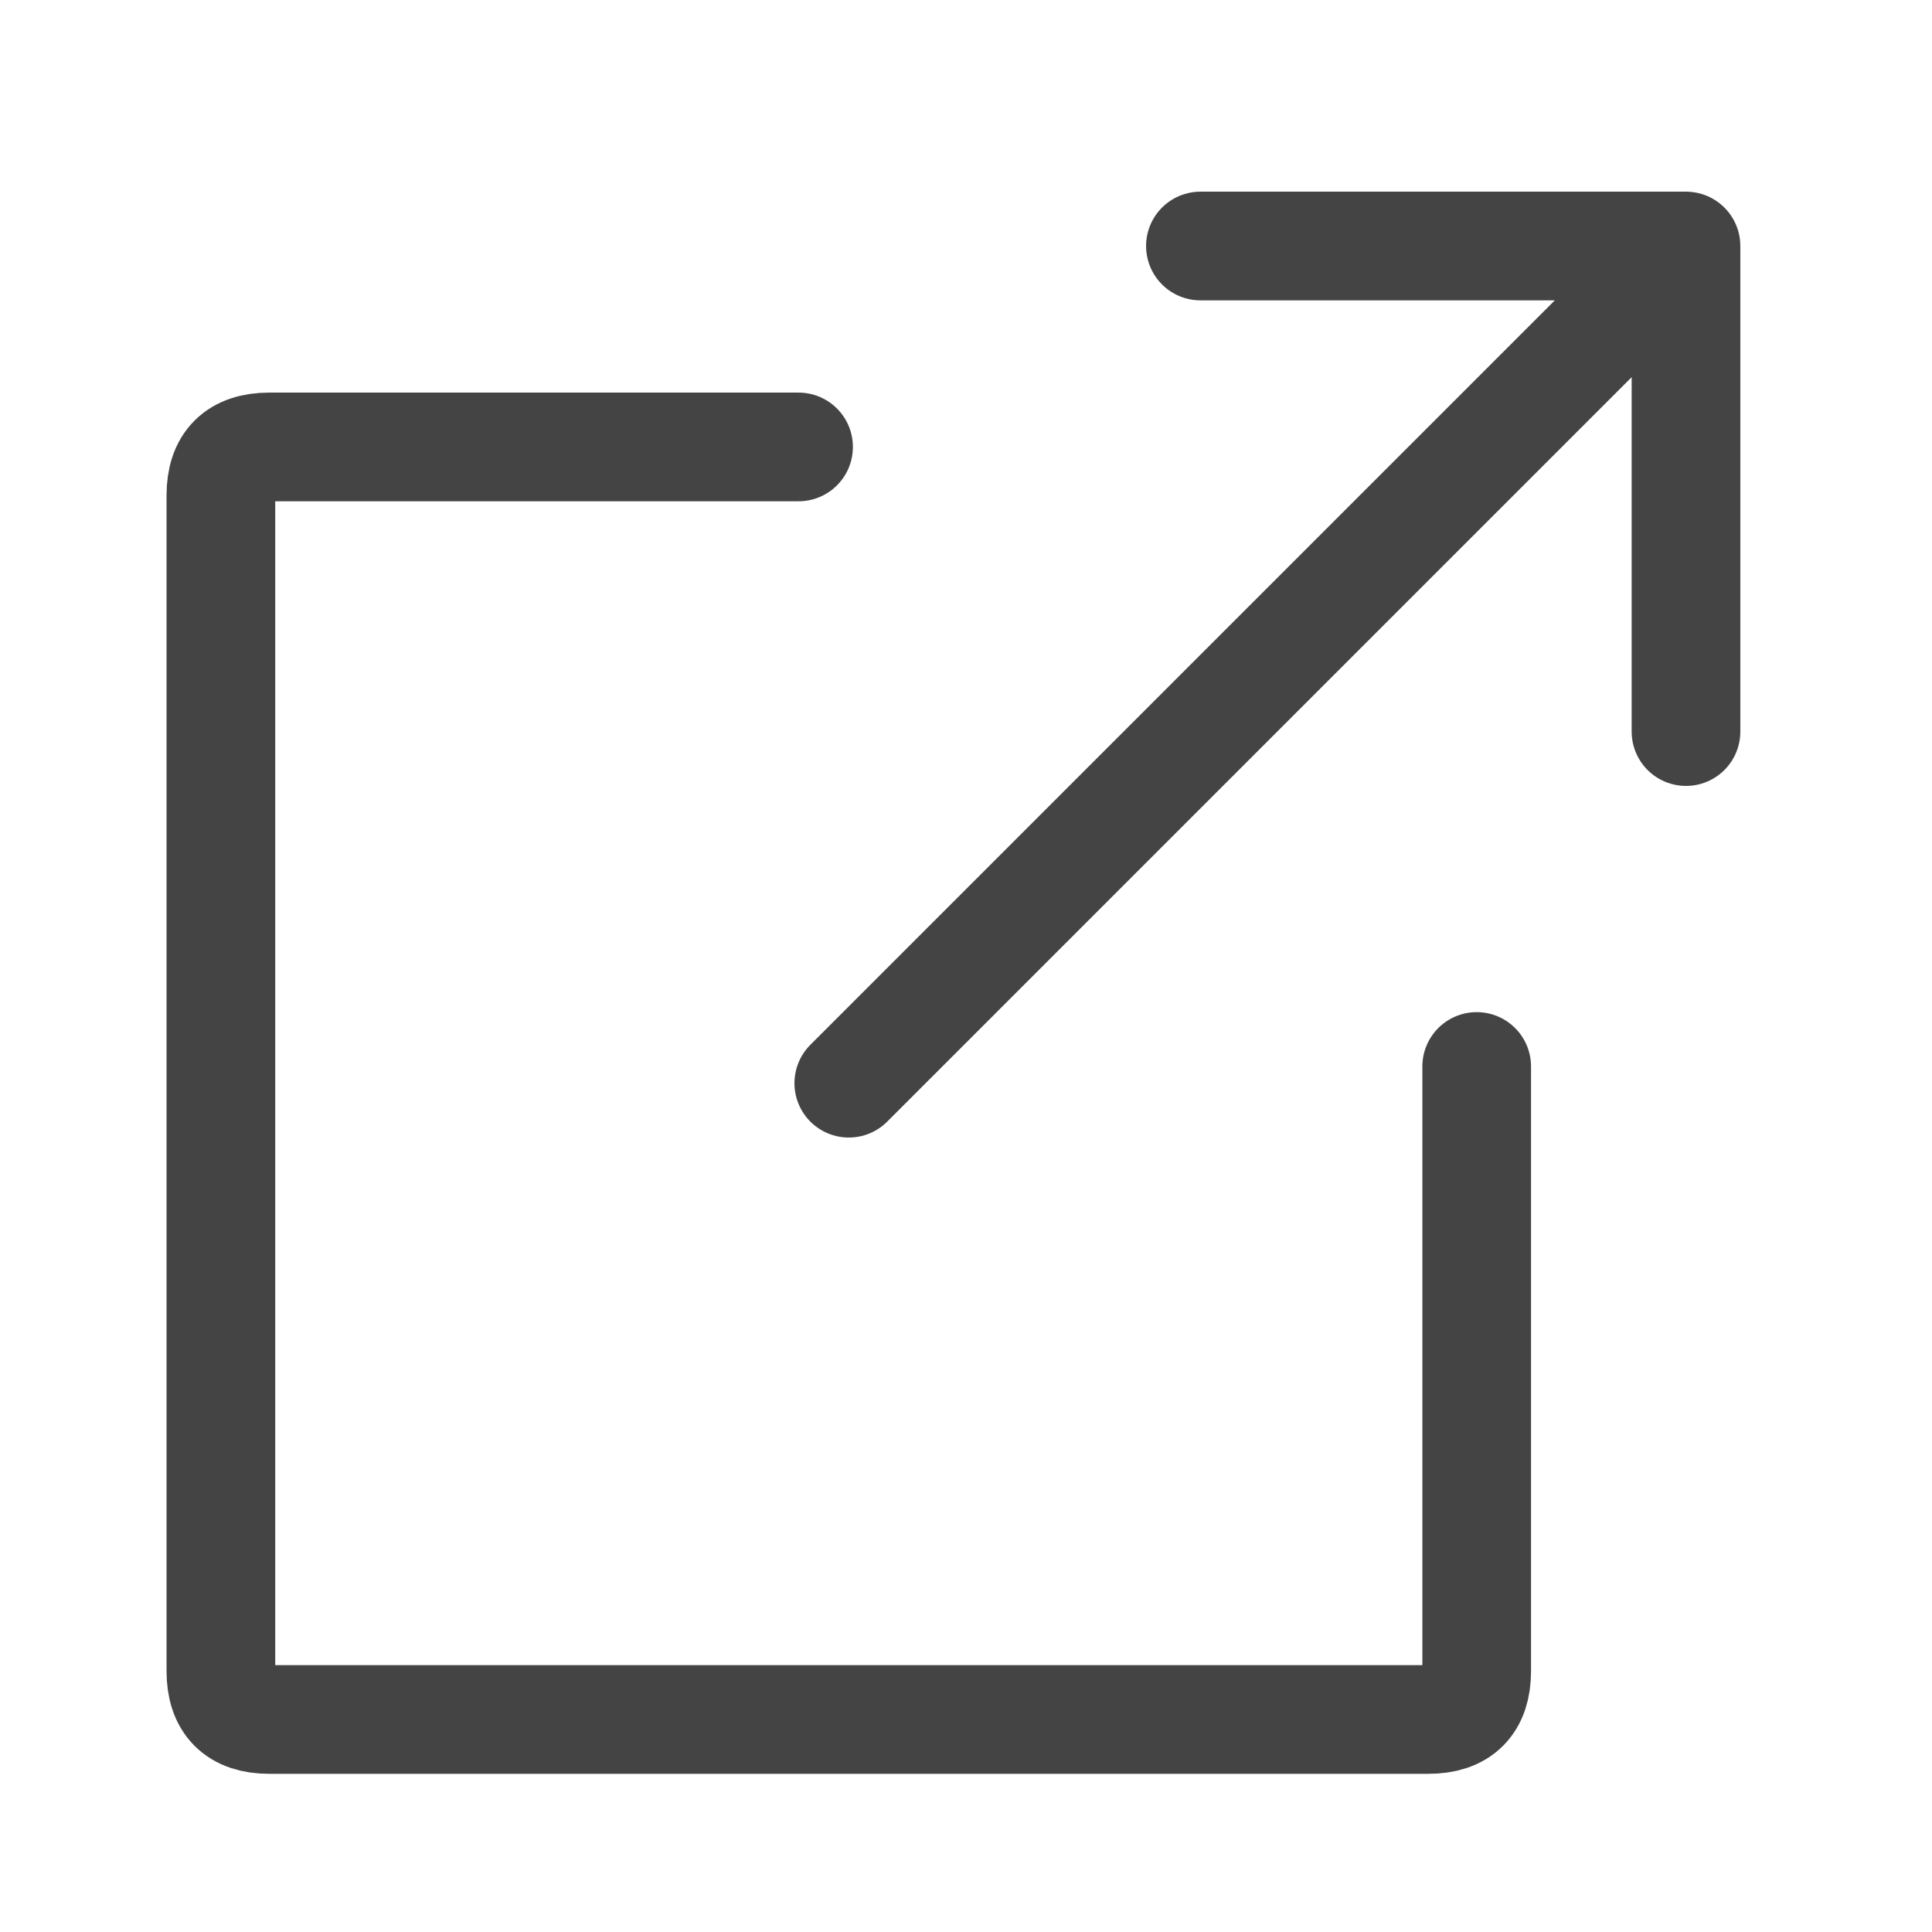
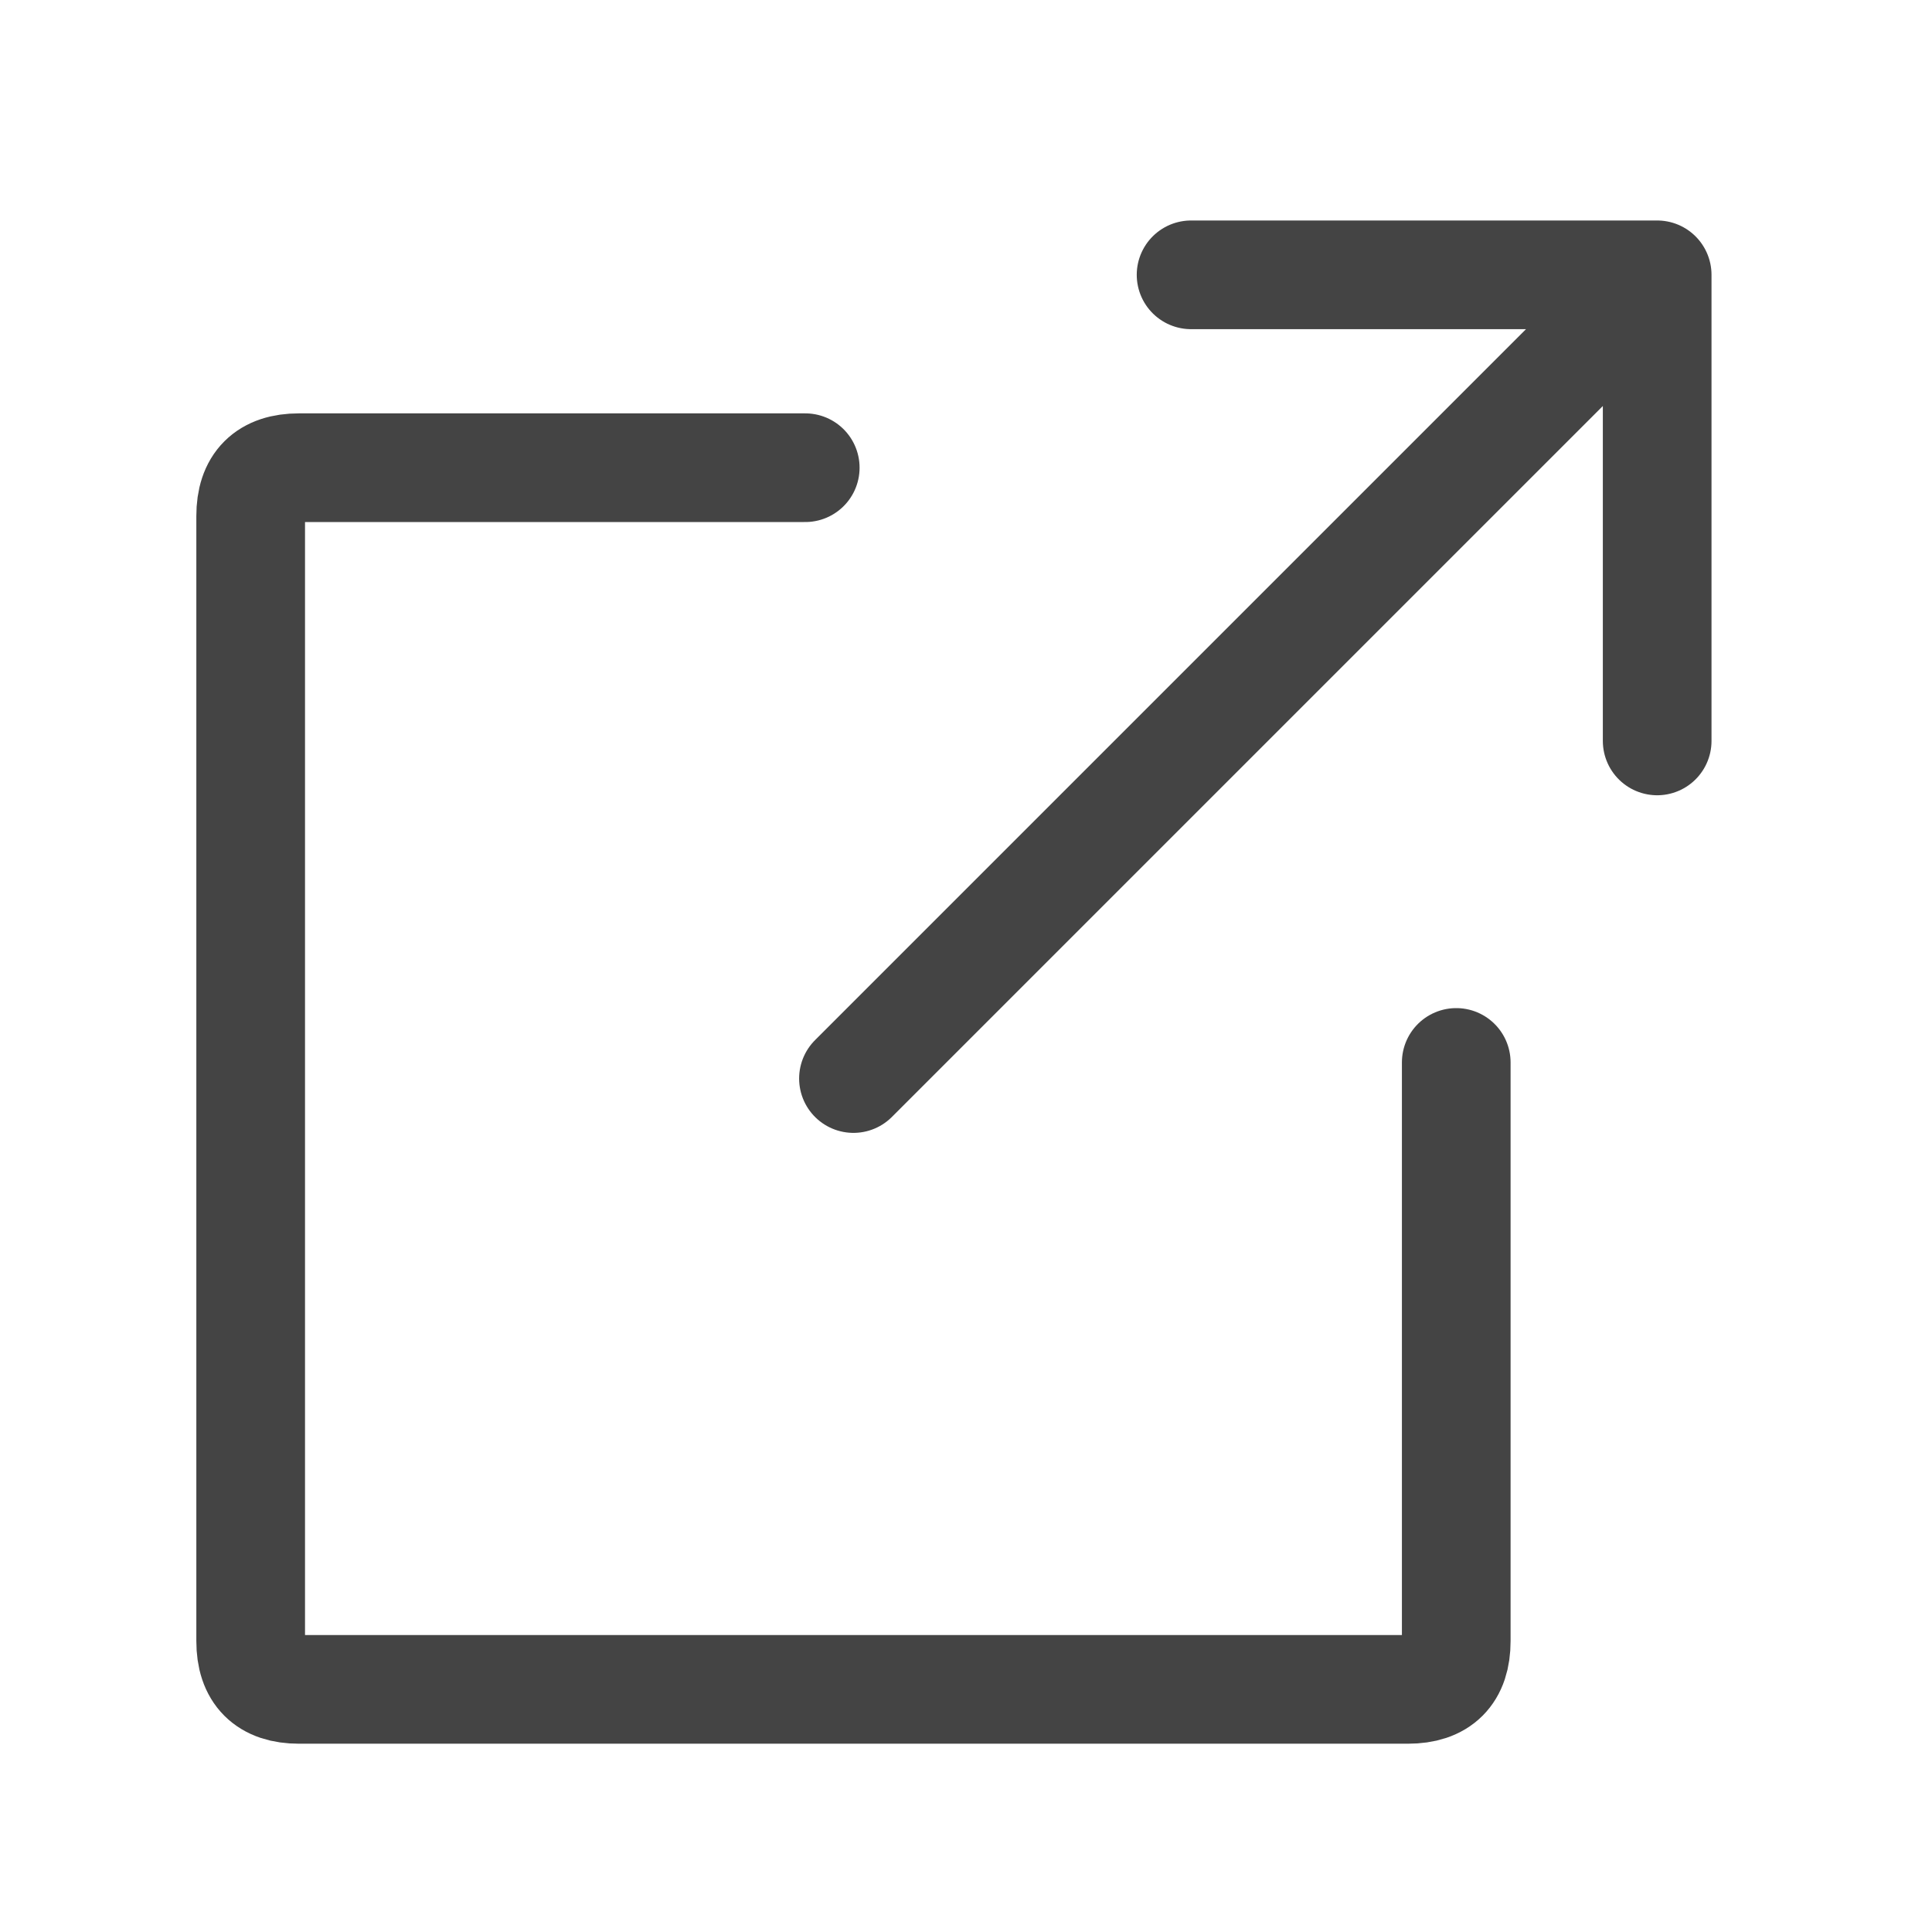
<svg xmlns="http://www.w3.org/2000/svg" width="384" height="384" viewBox="0 0 24 24">
-   <g transform="translate(-0.48 -0.48) scale(1.04)" fill="none" stroke="#444444" stroke-width="1.298" stroke-linecap="round" stroke-linejoin="round">
-     <path d="M10 5.8H3.677Q3.1 5.8 3.1 6.377V20.423Q3.1 21 3.677 21H17.523Q18.1 21 18.1 20.423V13.2" />
-     <path d="M10.6 13.4 20.6 3.4M14.8 3.4H20.6V9.2" />
+   <g fill="none" stroke="#444444" stroke-width="1.35" stroke-linecap="round" stroke-linejoin="round">
+     <path d="M10.003 5.81H3.714q-.6 0-.6.6v13.976q0 .6.6.6h13.776q.6 0 .6-.6V13.198" />
+     <path d="M10.602 13.398 20.586 3.414M14.796 3.414H20.586V9.204" />
  </g>
</svg>
